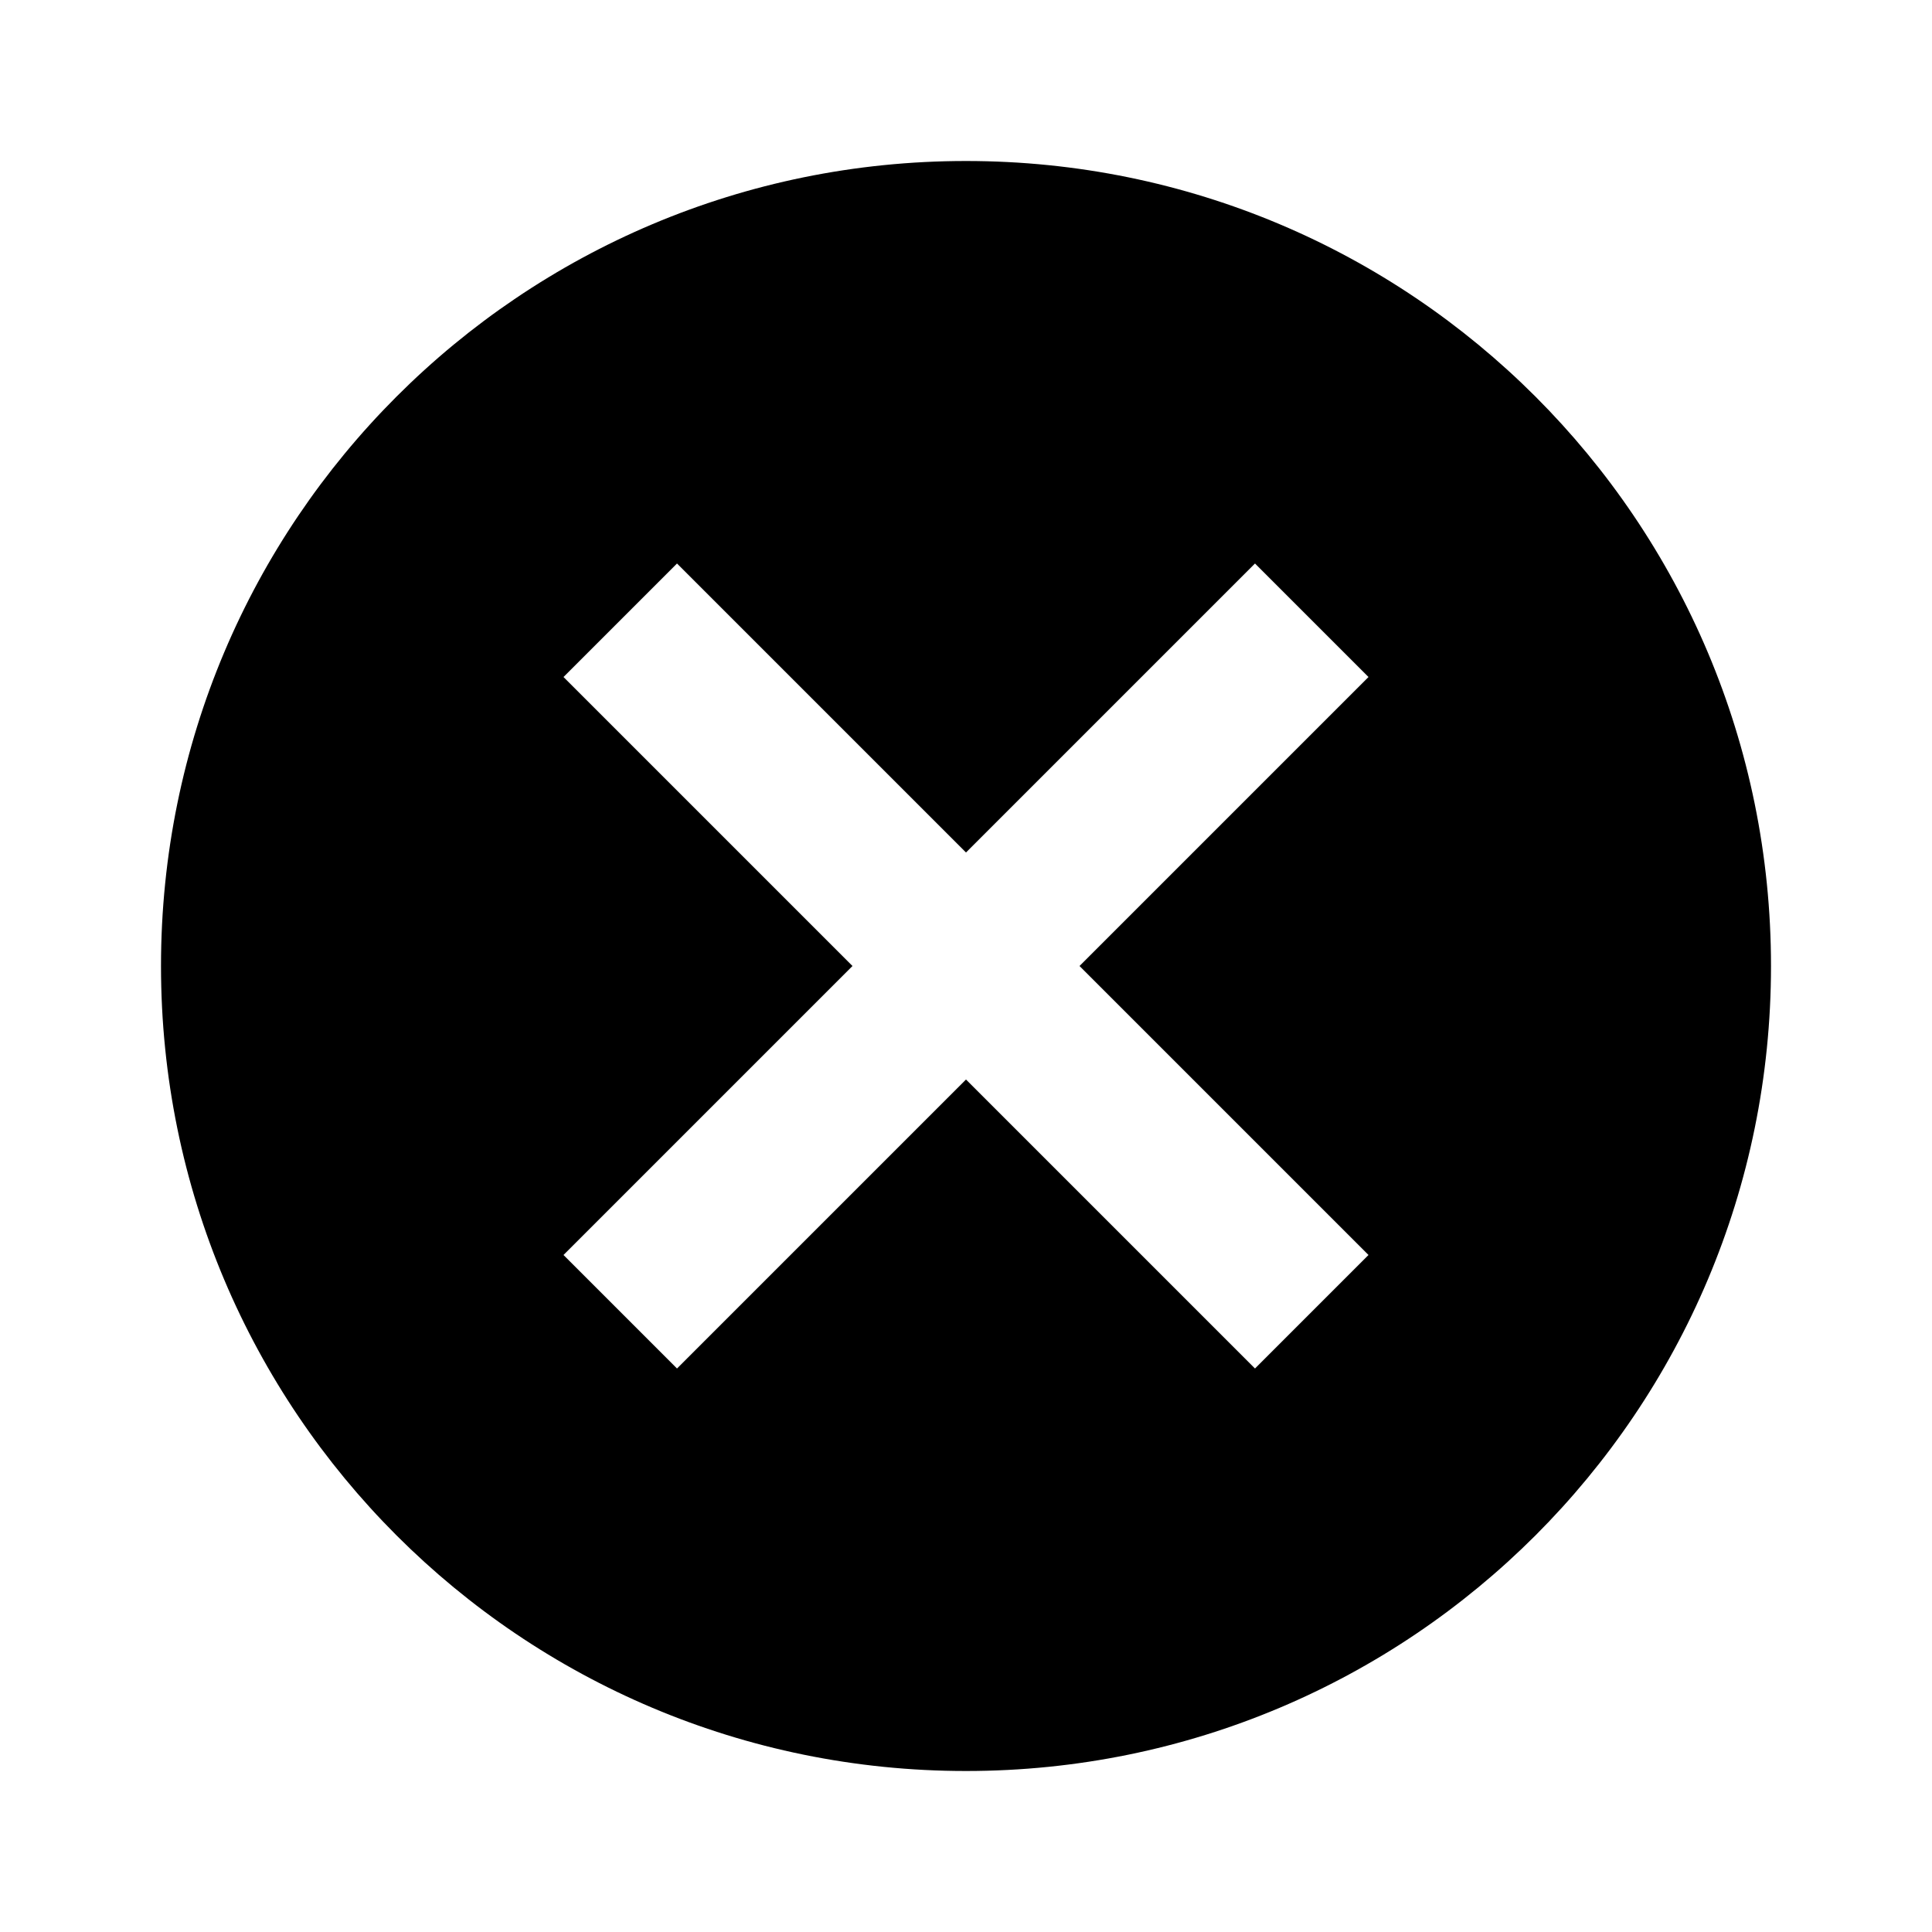
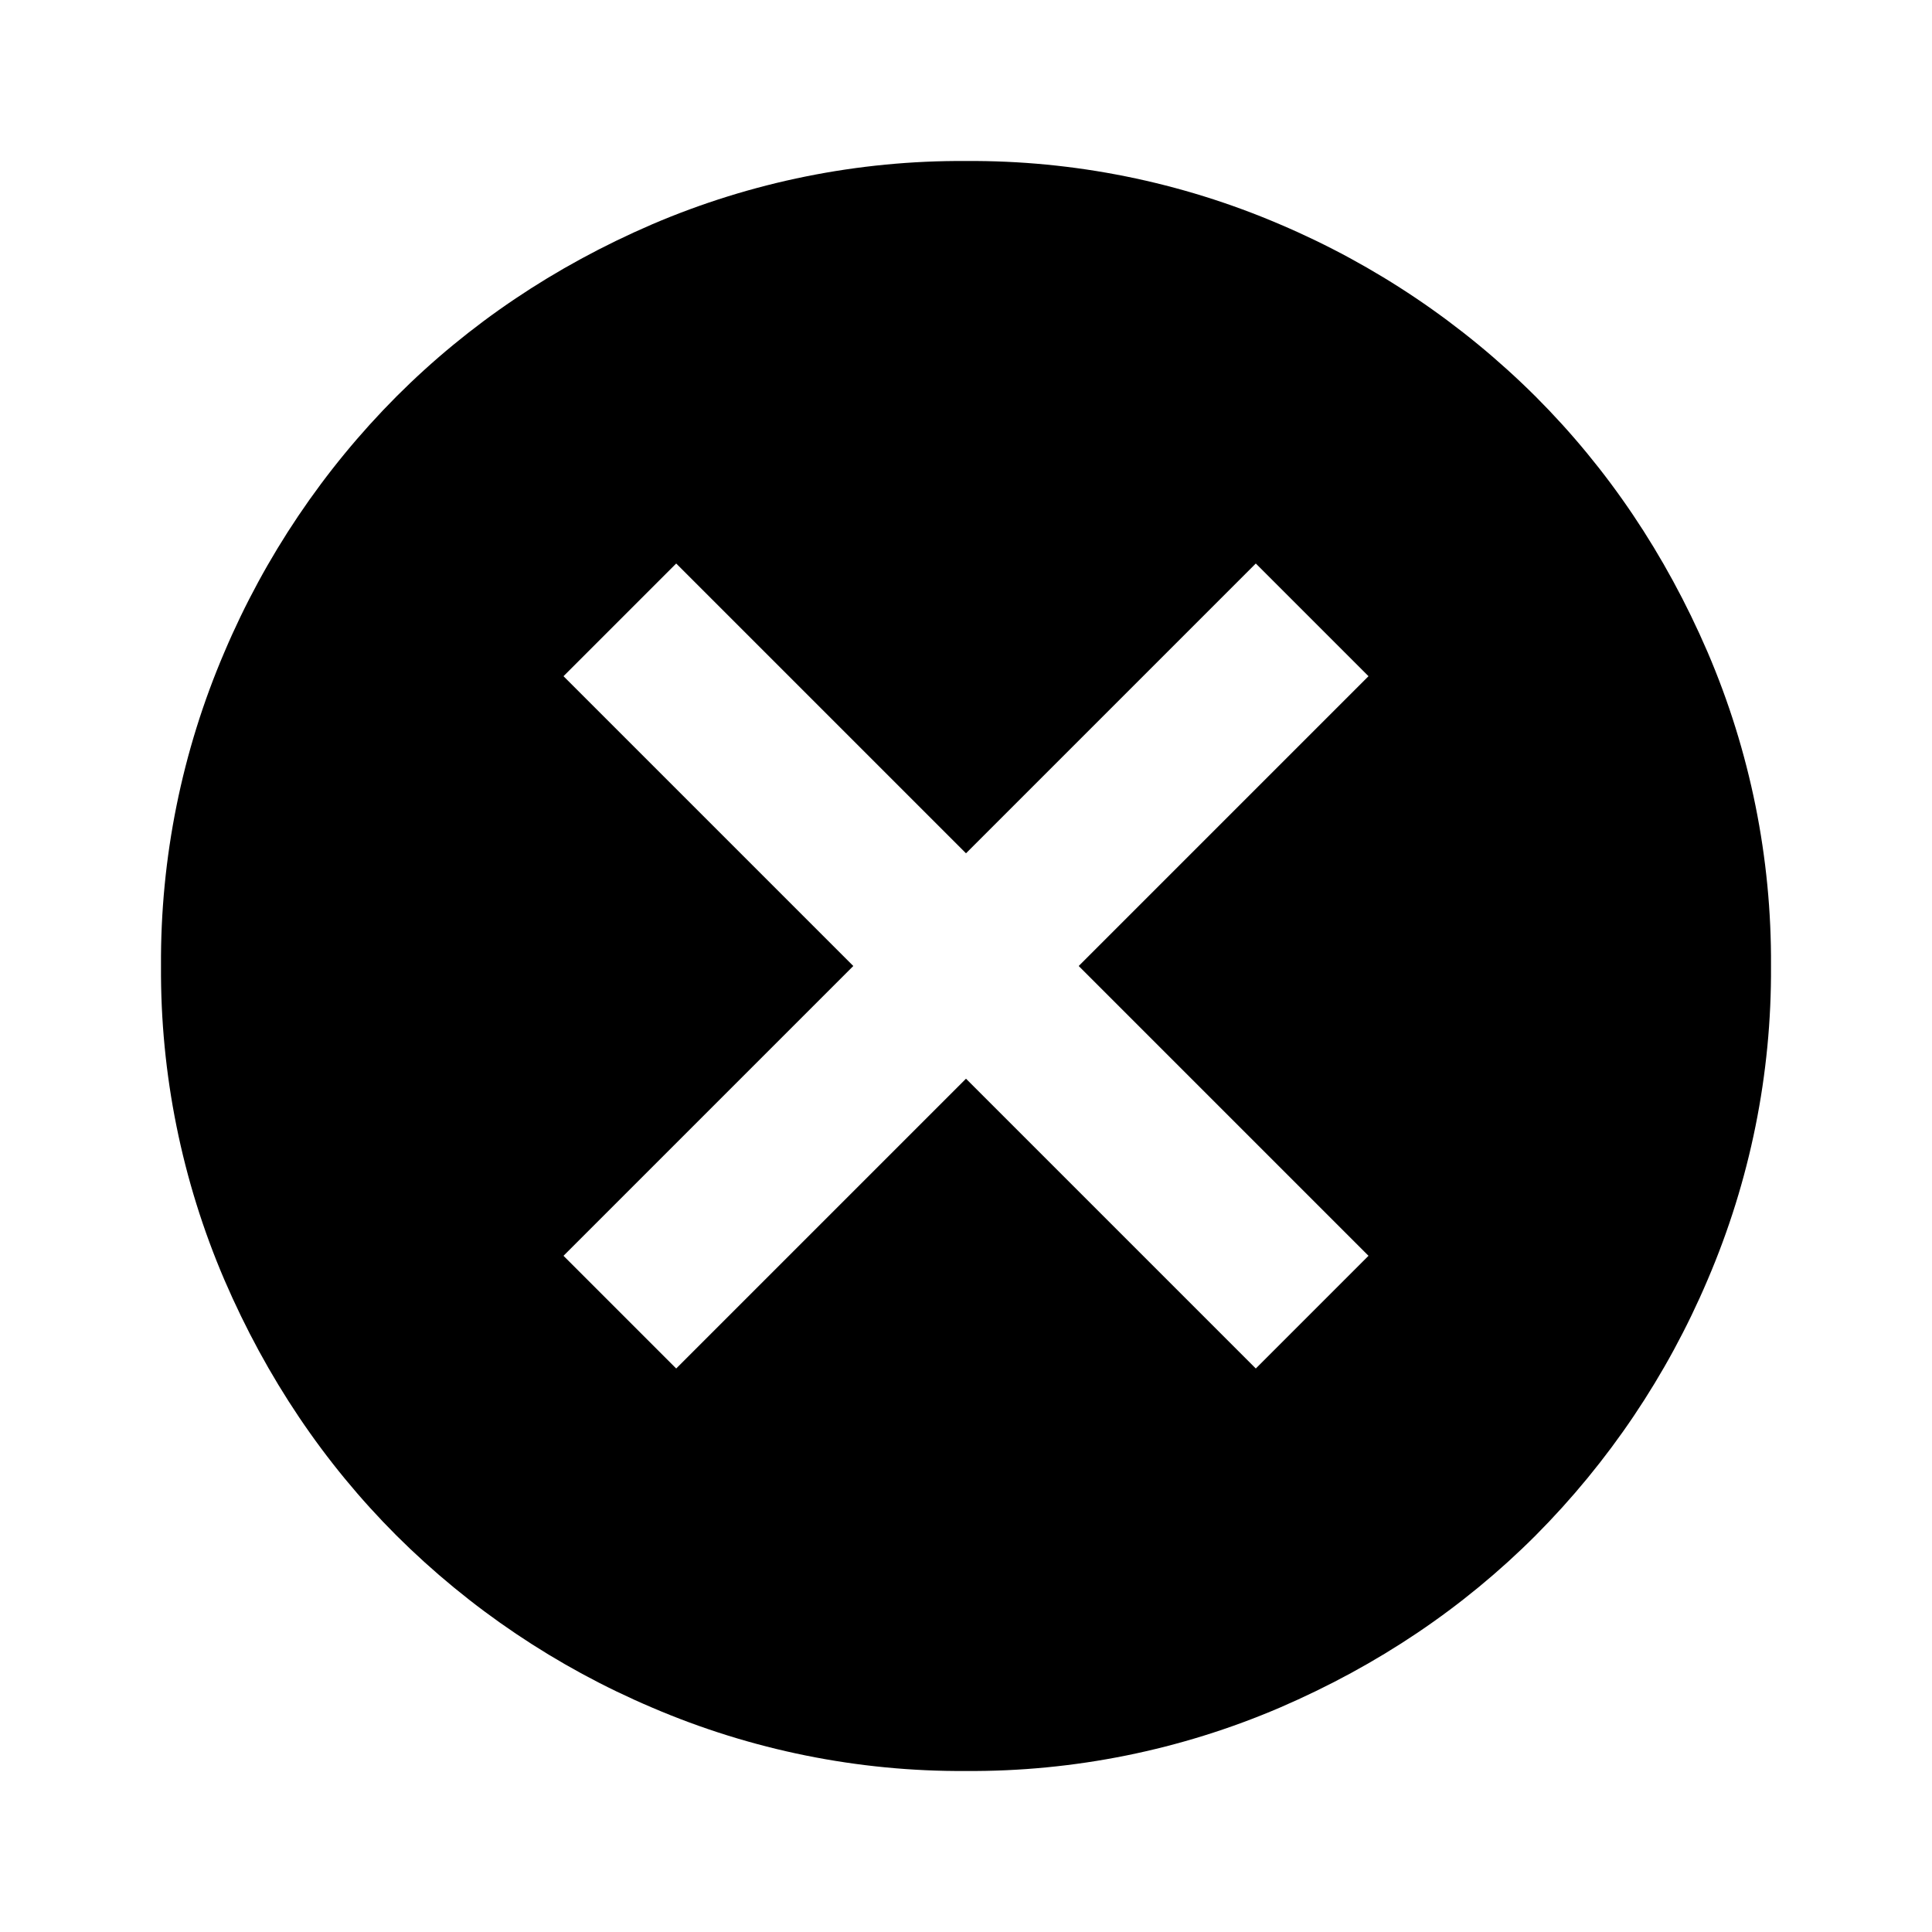
<svg xmlns="http://www.w3.org/2000/svg" width="24" height="24" viewBox="0 0 24 24">
-   <path fill-rule="evenodd" d="M12 2C6.47 2 2 6.47 2 12s4.47 10 10 10 10-4.47 10-10S17.53 2 12 2zm5 13.59L15.59 17 12 13.41 8.41 17 7 15.59 10.59 12 7 8.41 8.41 7 12 10.59 15.59 7 17 8.41 13.41 12 17 15.59z" clip-rule="evenodd" />
+   <path d="M8.4 17l3.6-3.6 3.6 3.6 1.4-1.4-3.6-3.6L17 8.4 15.6 7 12 10.6 8.4 7 7 8.4l3.6 3.6L7 15.6 8.4 17zm3.6 5a9.733 9.733 0 01-3.9-.788 10.092 10.092 0 01-3.175-2.137c-.9-.9-1.612-1.958-2.137-3.175A9.733 9.733 0 012 12a9.74 9.74 0 01.788-3.9 10.092 10.092 0 012.137-3.175c.9-.9 1.958-1.613 3.175-2.138A9.743 9.743 0 0112 2a9.74 9.74 0 013.9.787 10.105 10.105 0 013.175 2.138c.9.9 1.612 1.958 2.137 3.175A9.733 9.733 0 0122 12a9.733 9.733 0 01-.788 3.9 10.092 10.092 0 01-2.137 3.175c-.9.9-1.958 1.612-3.175 2.137A9.733 9.733 0 0112 22z" />
</svg>
